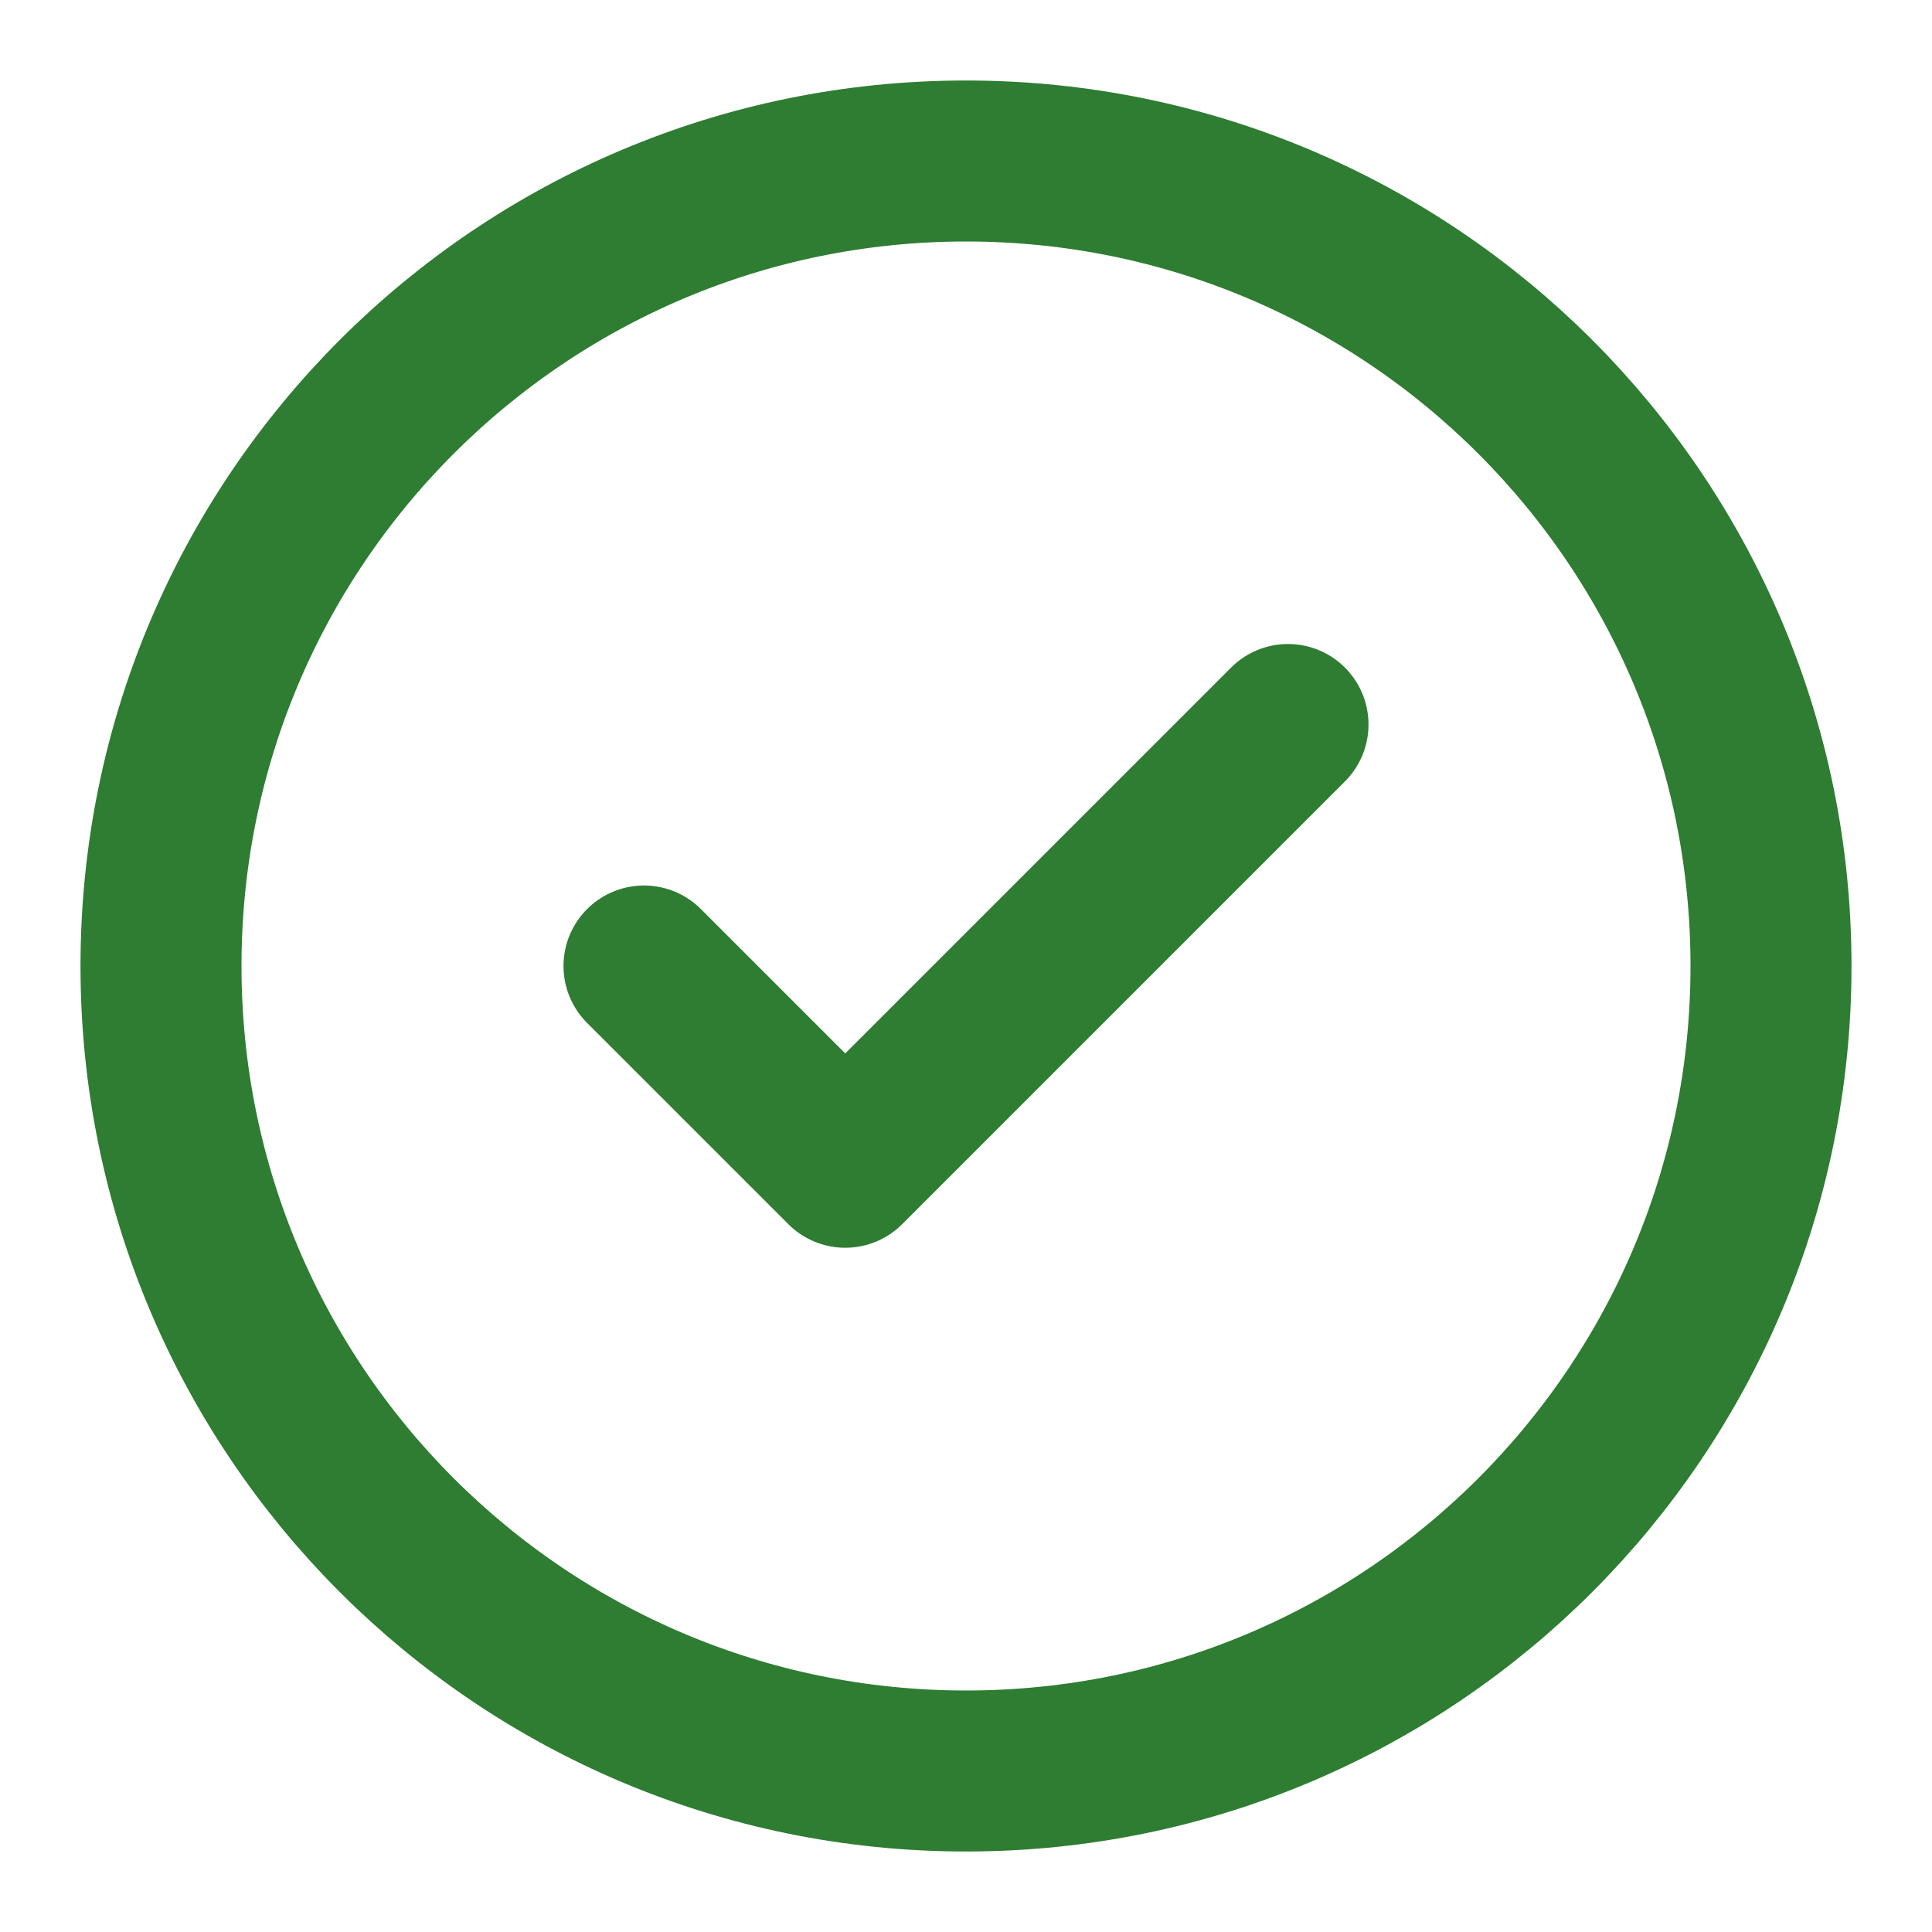
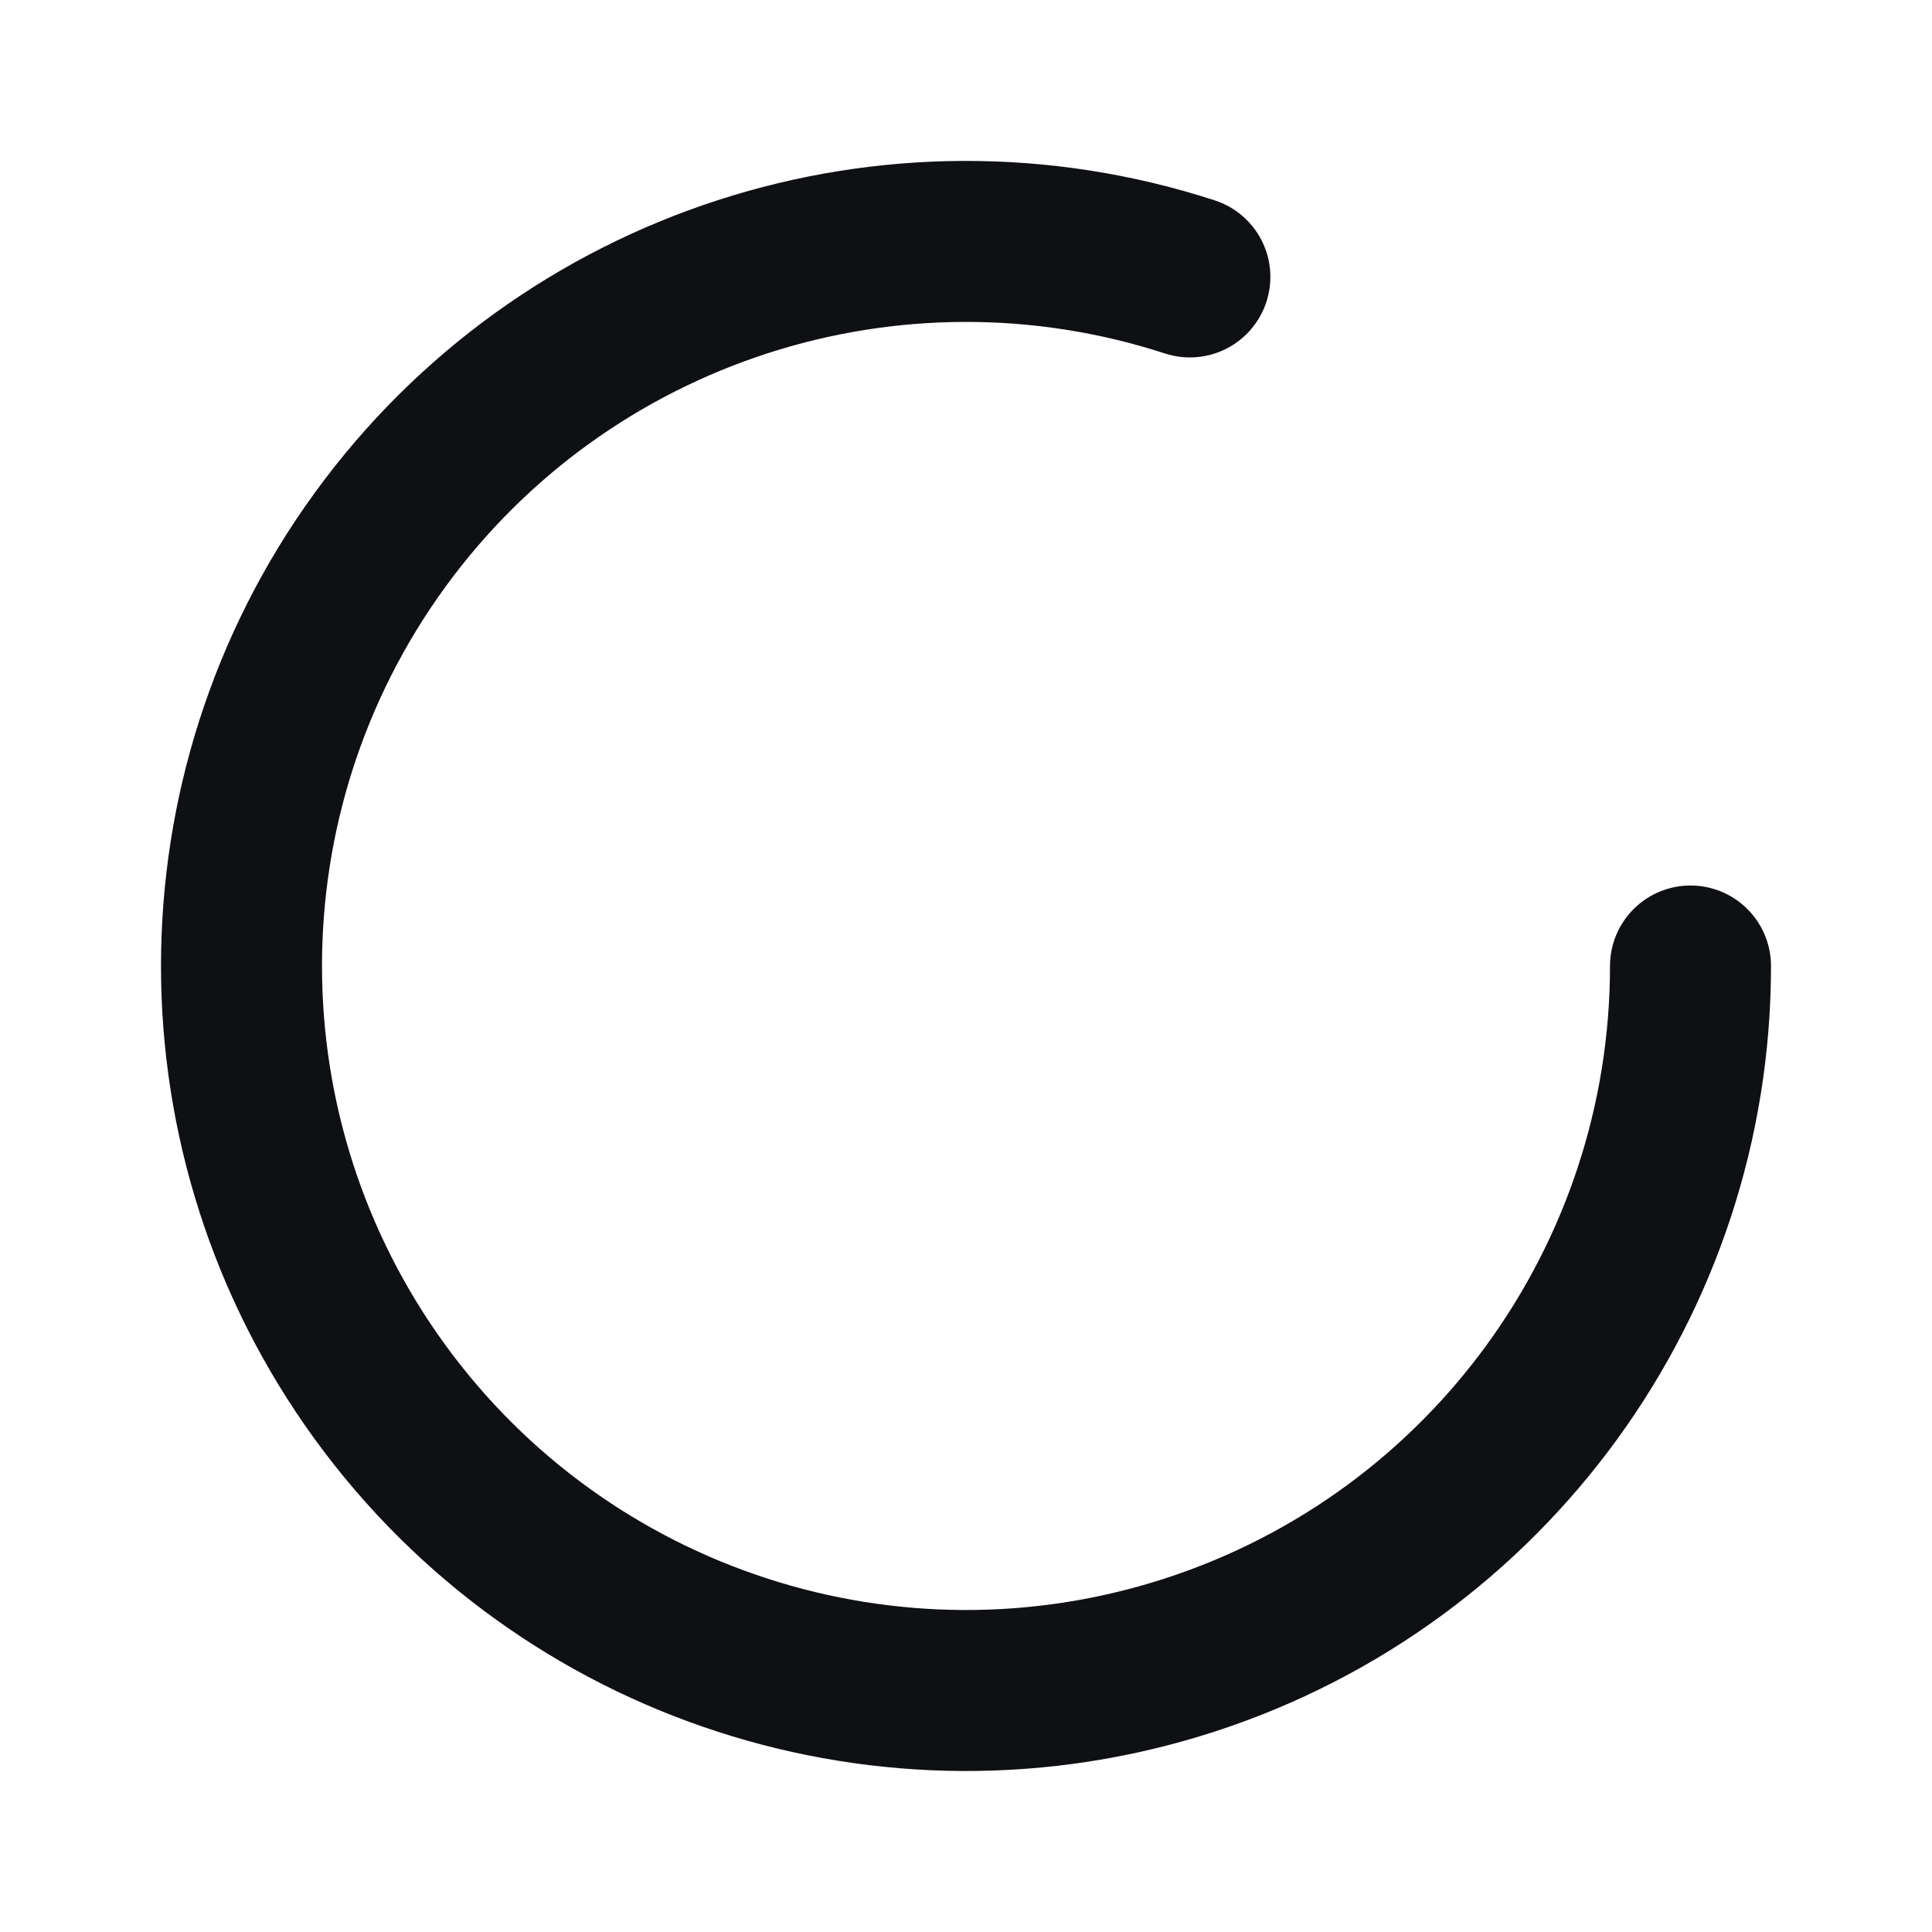
- <svg xmlns="http://www.w3.org/2000/svg" class="lucide lucide-circle-check" width="24" height="24" viewBox="0 0 24 24" fill="none" stroke="#2E7D32" stroke-width="2" stroke-linecap="round" stroke-linejoin="round">
-   <circle cx="12" cy="12" r="10" />
-   <path d="m16 9-5.5 5.5L8 12" />
+ <svg xmlns="http://www.w3.org/2000/svg" class="lucide lucide-loader-circle" width="24" height="24" viewBox="0 0 24 24" fill="none" stroke="#0E1013" stroke-width="2" stroke-linecap="round" stroke-linejoin="round">
+   <path d="M21 12a9 9 0 1 1-6.219-8.56" />
</svg>
